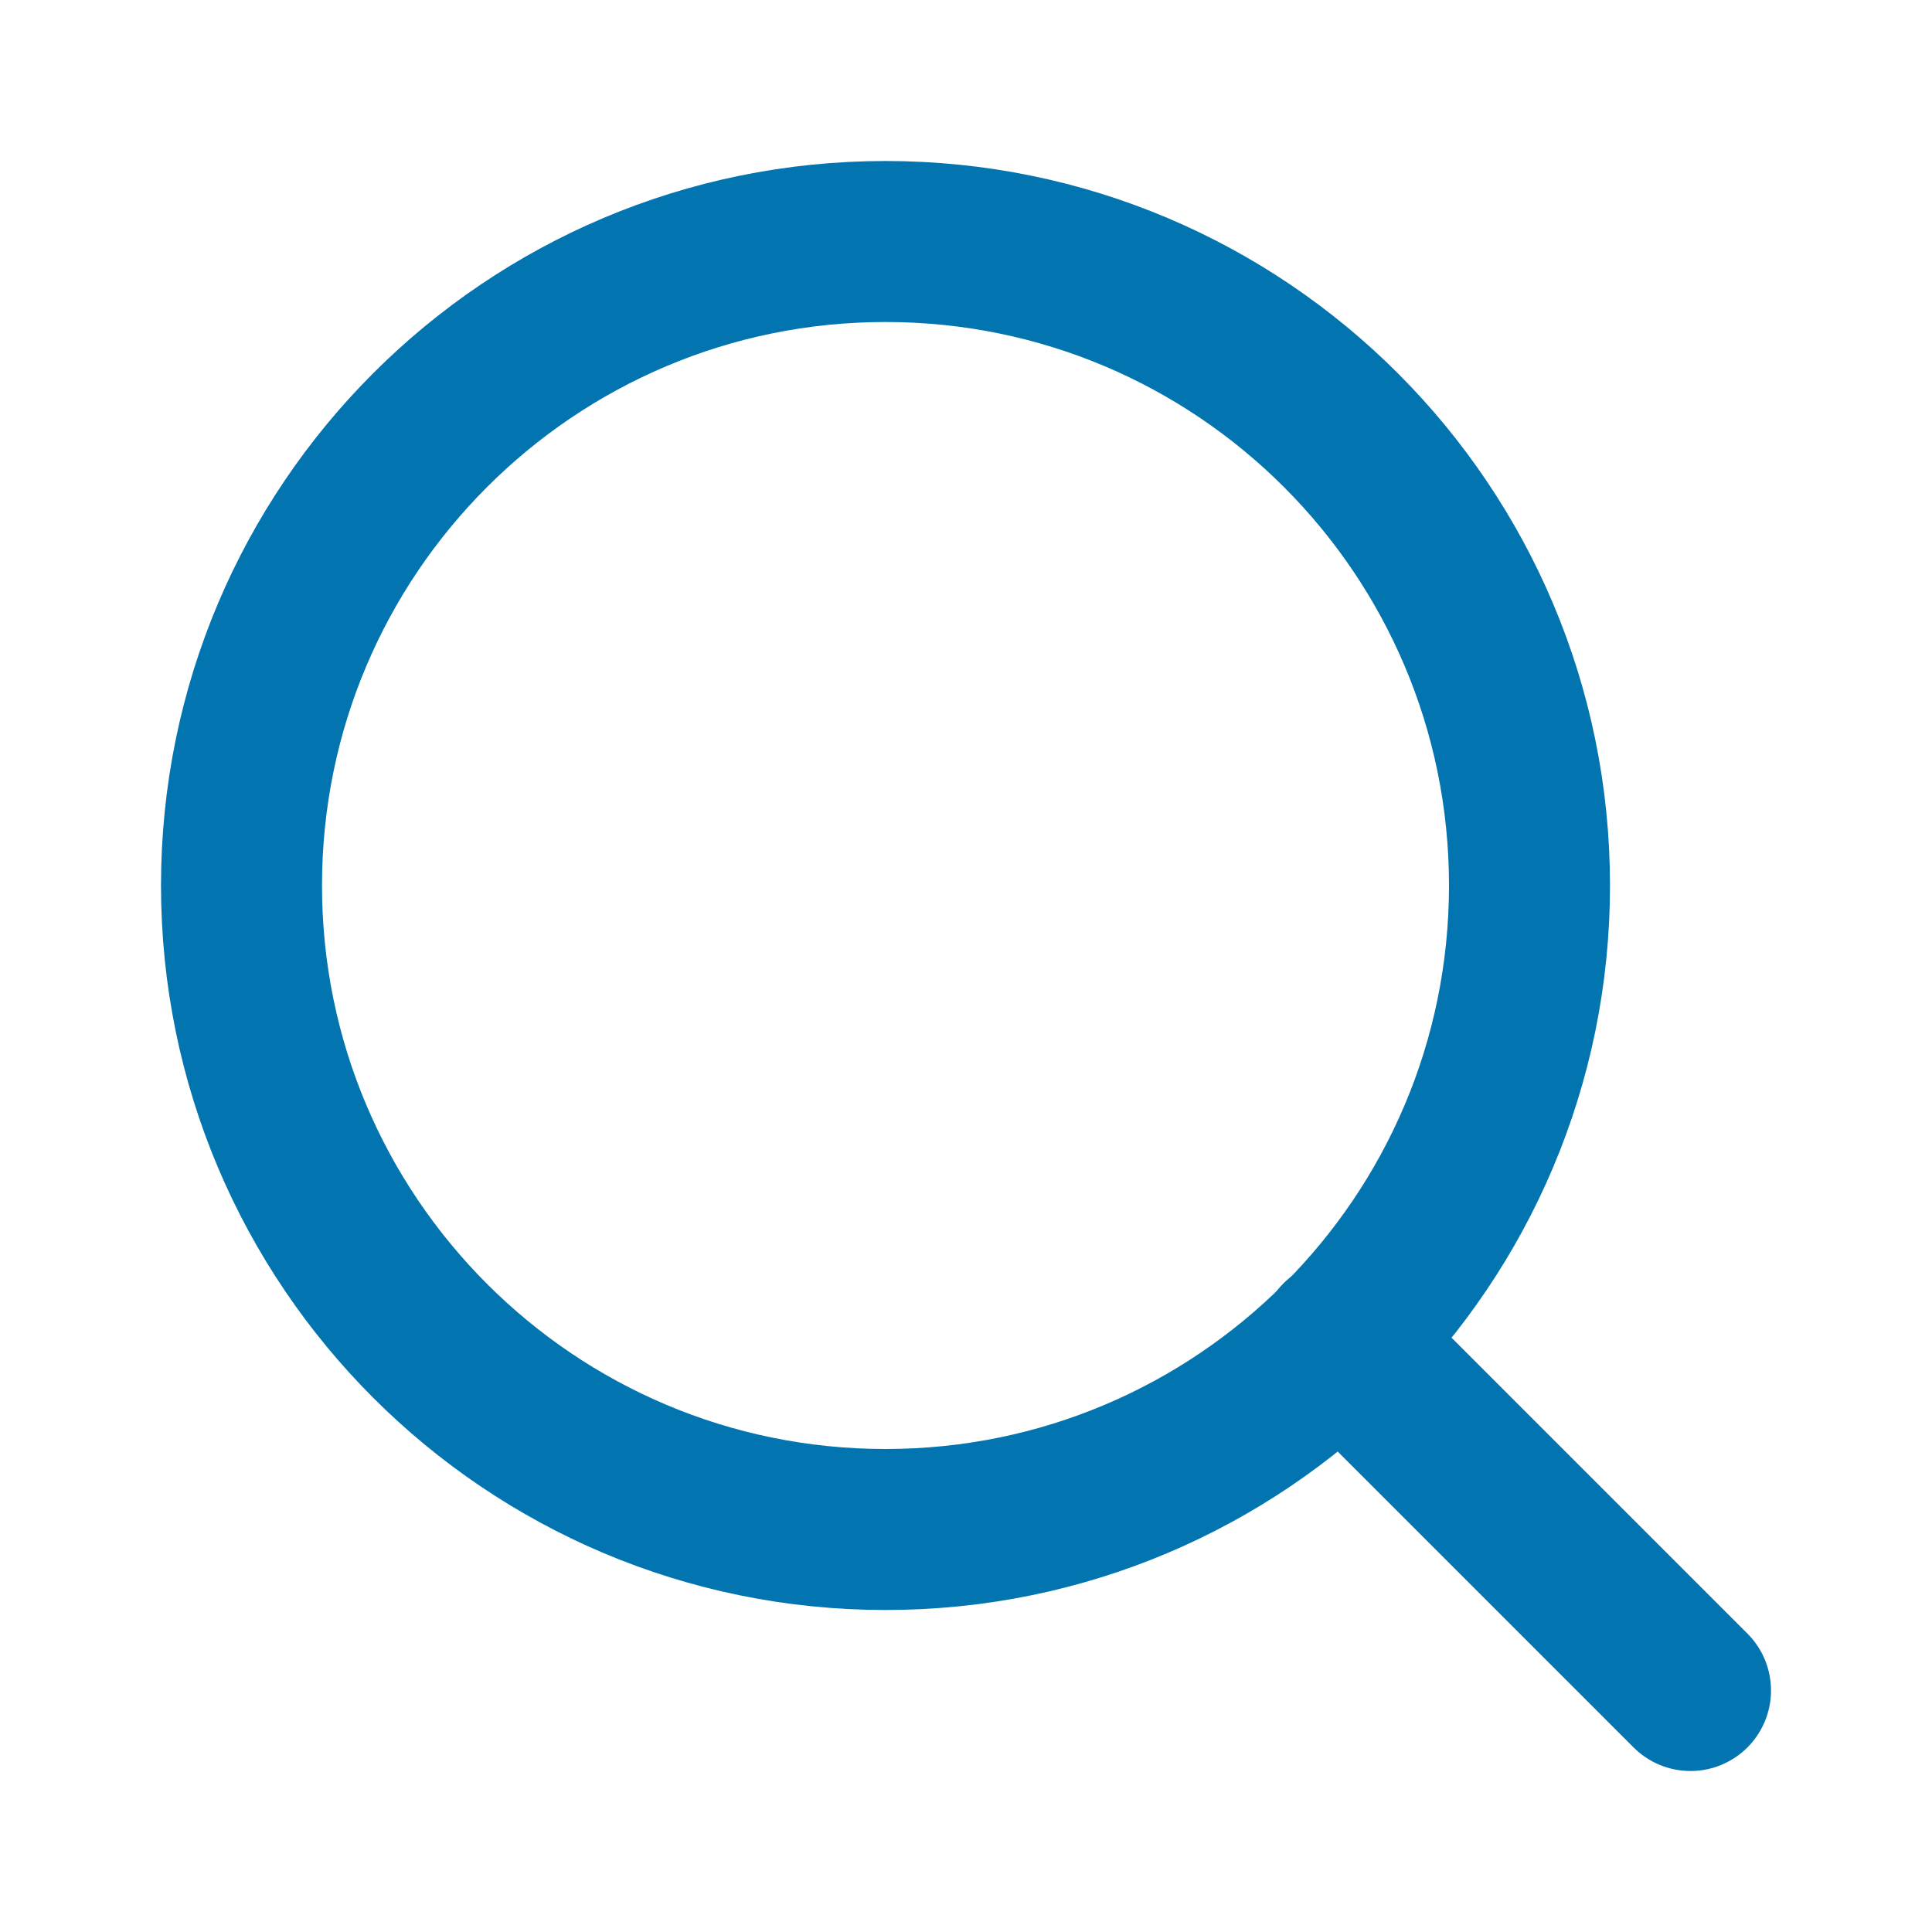
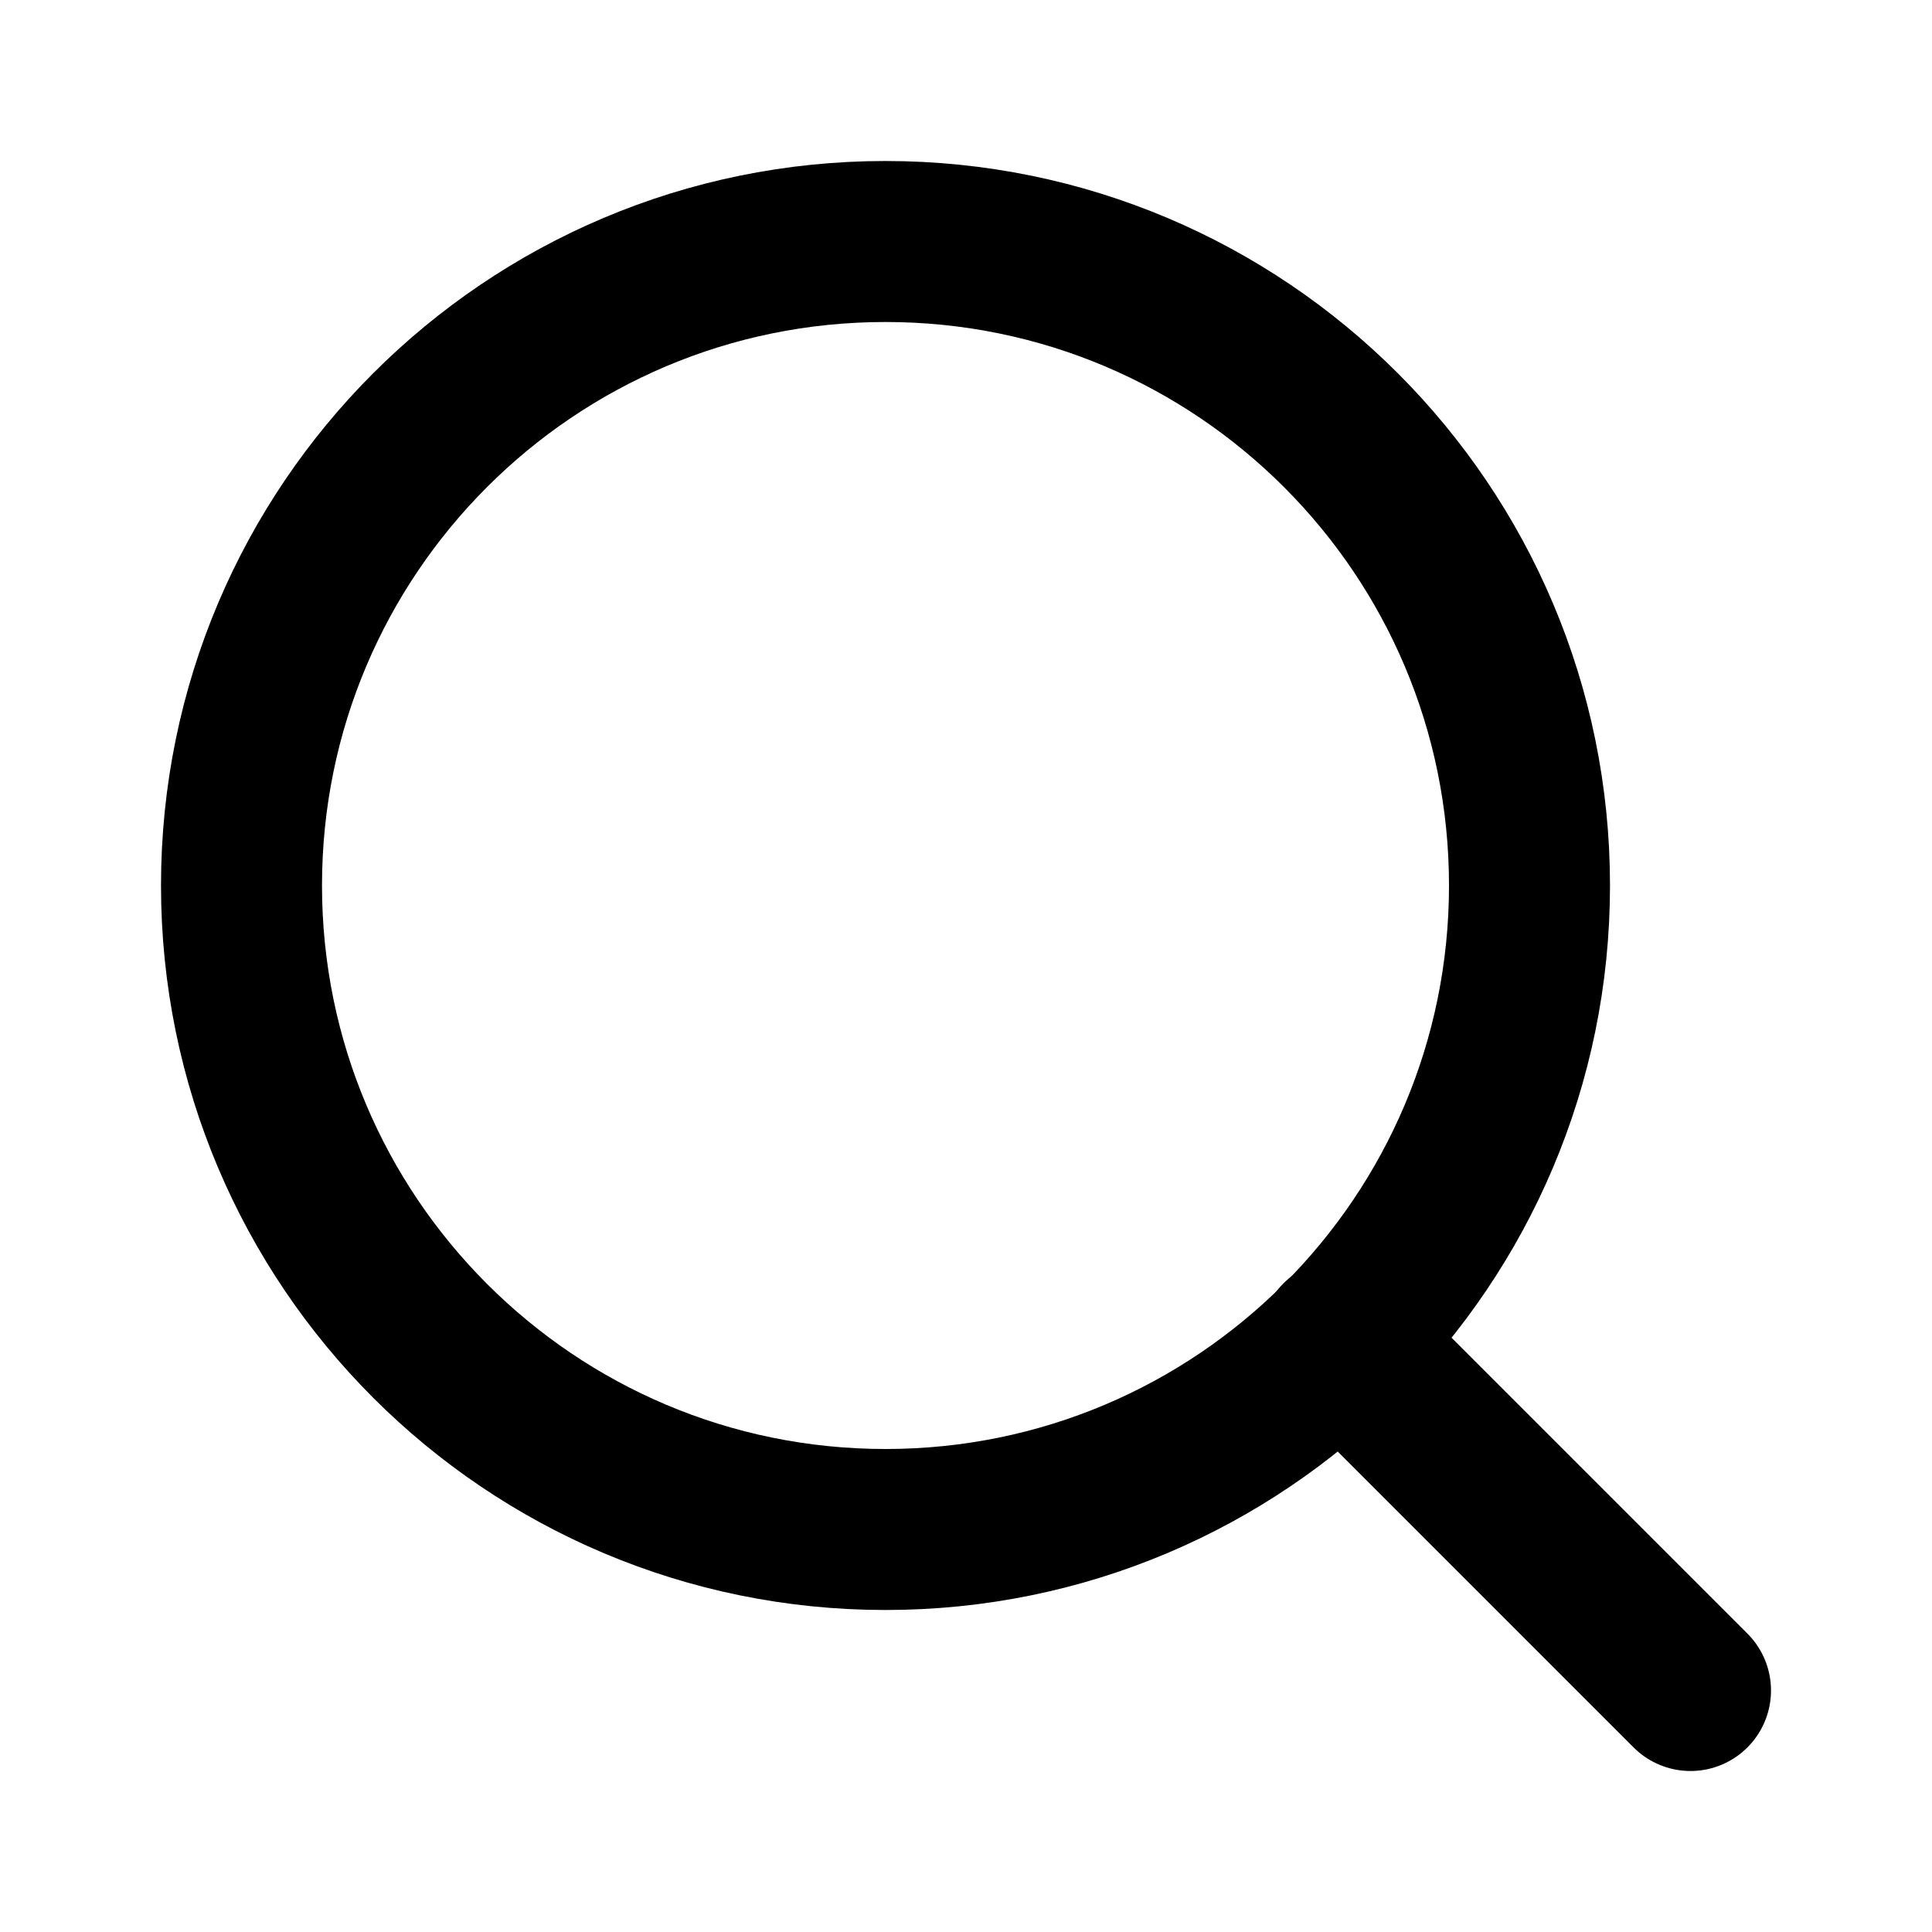
<svg xmlns="http://www.w3.org/2000/svg" width="24" height="24" viewBox="0 0 24 24" fill="none">
-   <path d="M11 19C15.418 19 19 15.418 19 11C19 6.582 15.418 3 11 3C6.582 3 3 6.582 3 11C3 15.418 6.582 19 11 19Z" stroke="#0275B1" stroke-width="2" stroke-linecap="round" stroke-linejoin="round" />
-   <path d="M21 21L16.65 16.65" stroke="#0275B1" stroke-width="2" stroke-linecap="round" stroke-linejoin="round" />
+   <path d="M11 19C15.418 19 19 15.418 19 11C19 6.582 15.418 3 11 3C6.582 3 3 6.582 3 11C3 15.418 6.582 19 11 19Z" stroke="currentColor" stroke-width="2" stroke-linecap="round" stroke-linejoin="round" />
+   <path d="M21 21L16.65 16.65" stroke="currentColor" stroke-width="2" stroke-linecap="round" stroke-linejoin="round" />
</svg>
